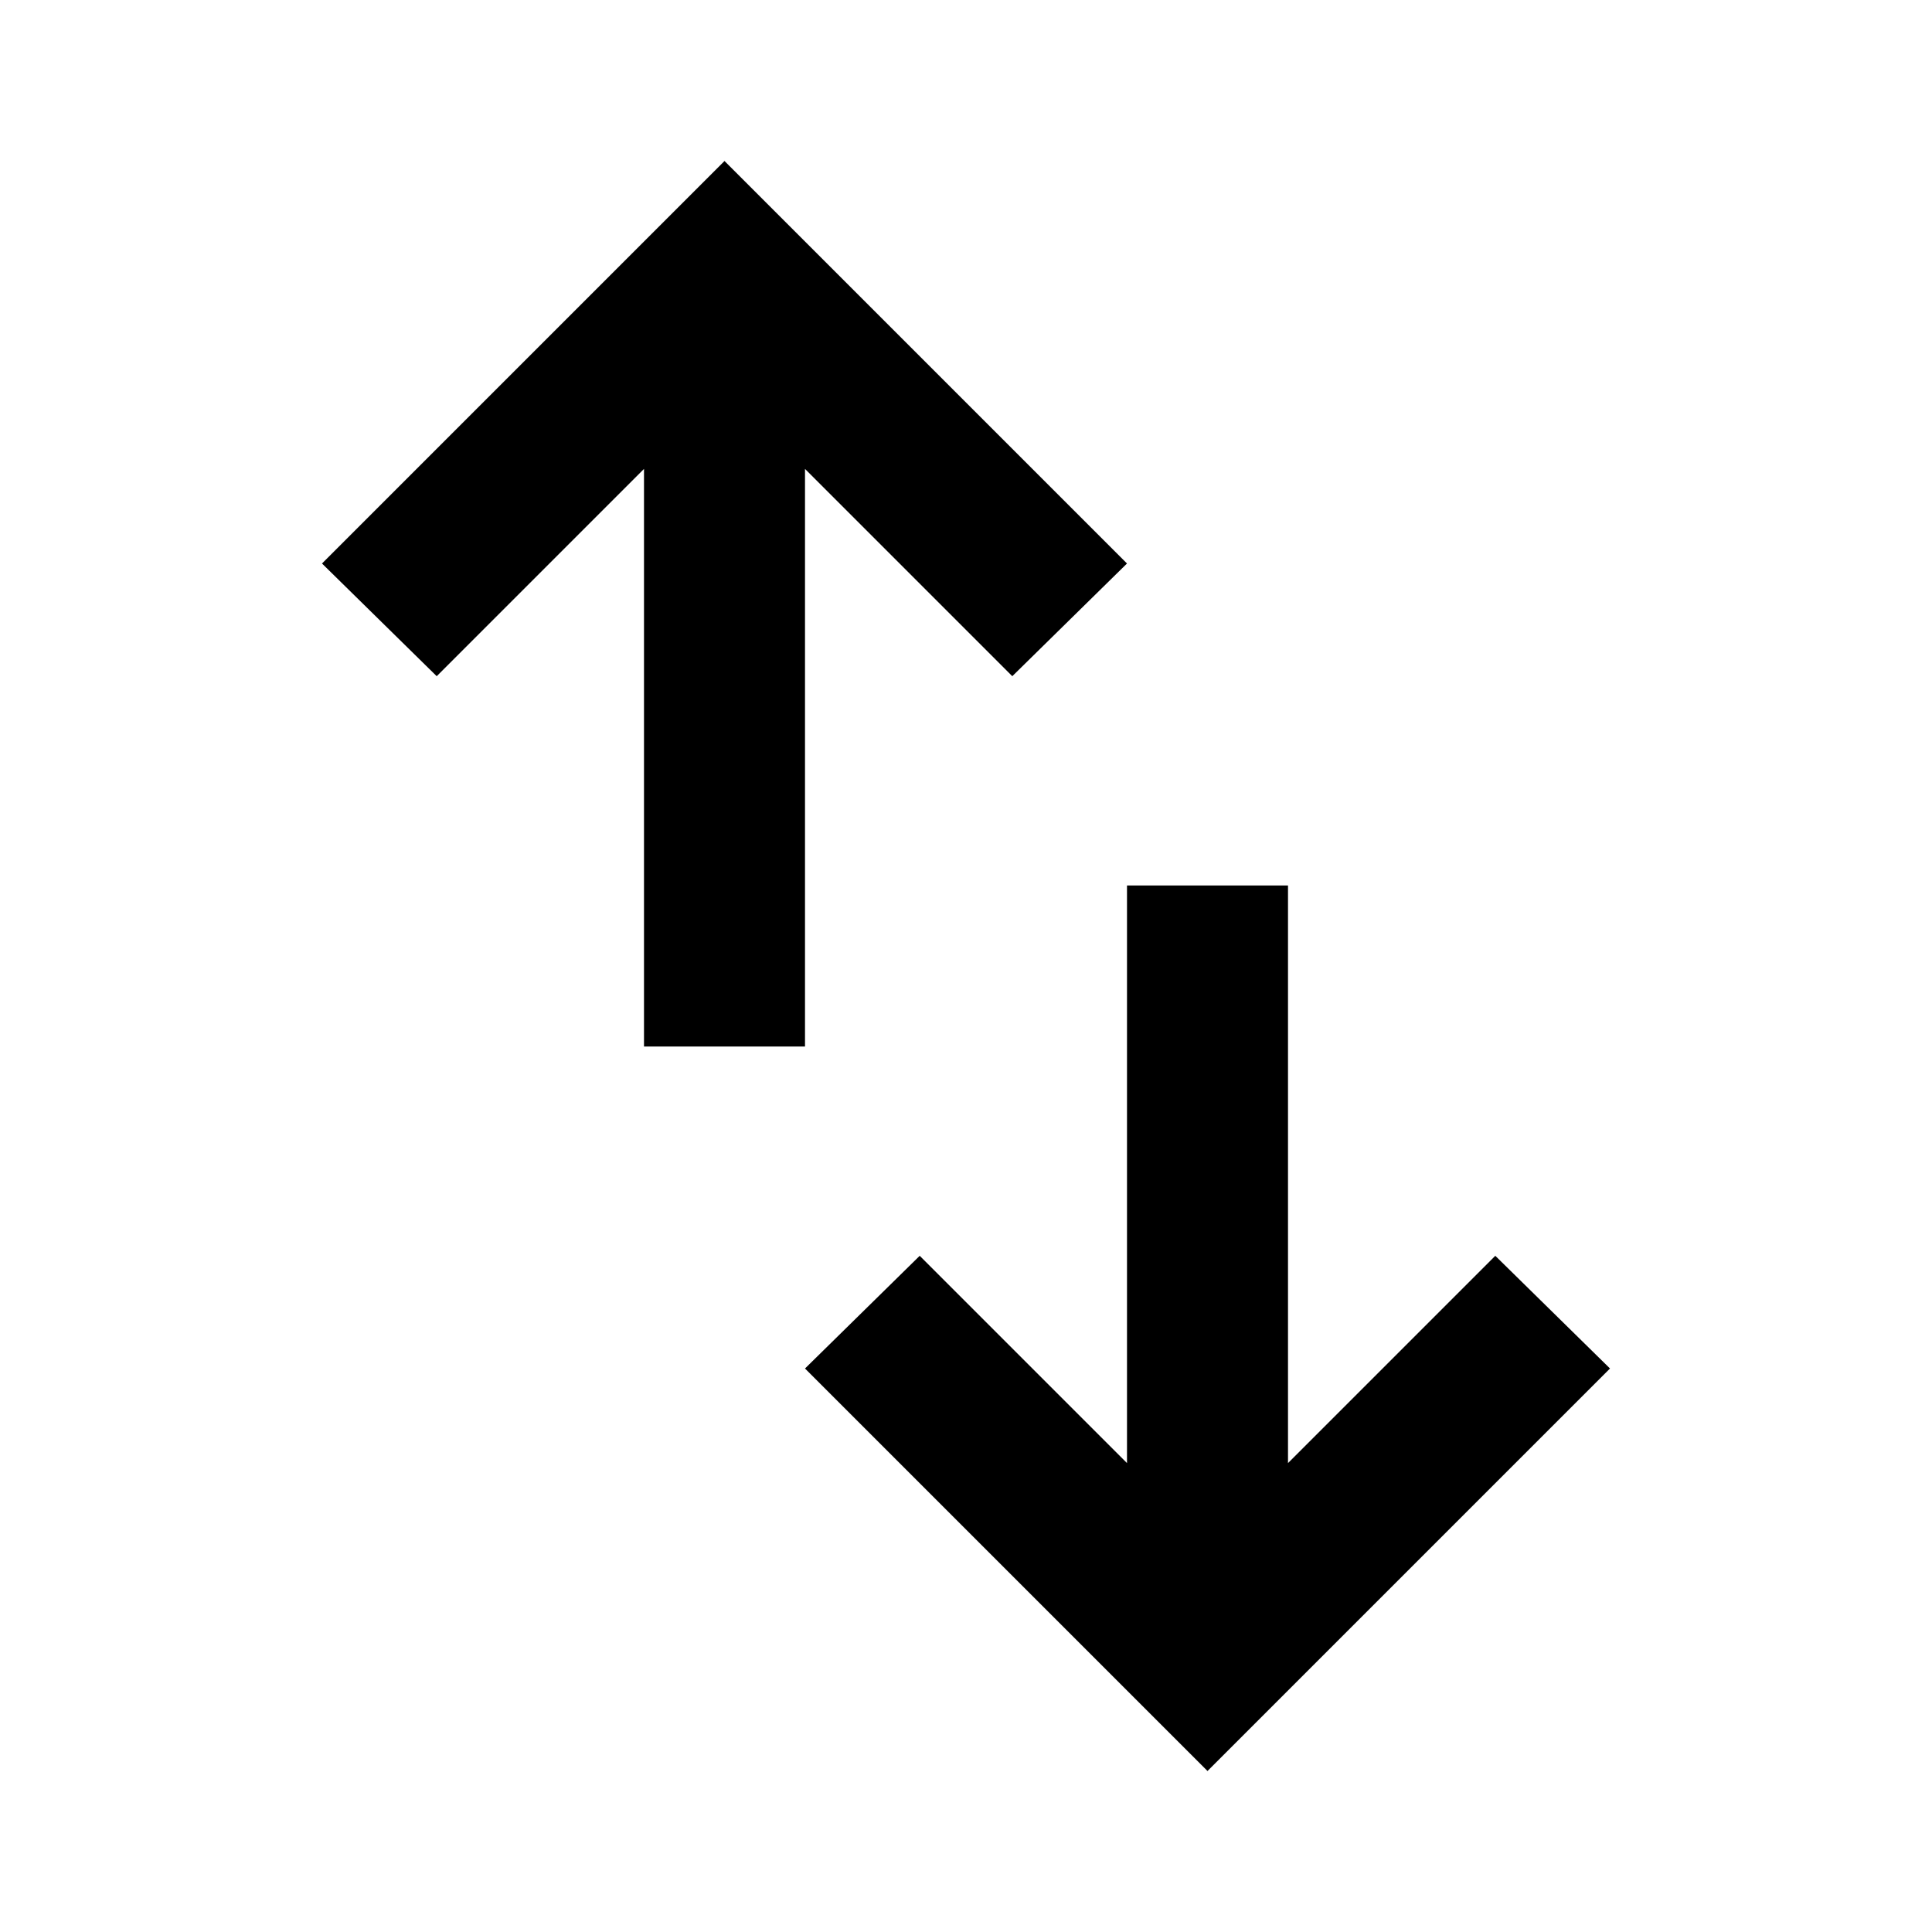
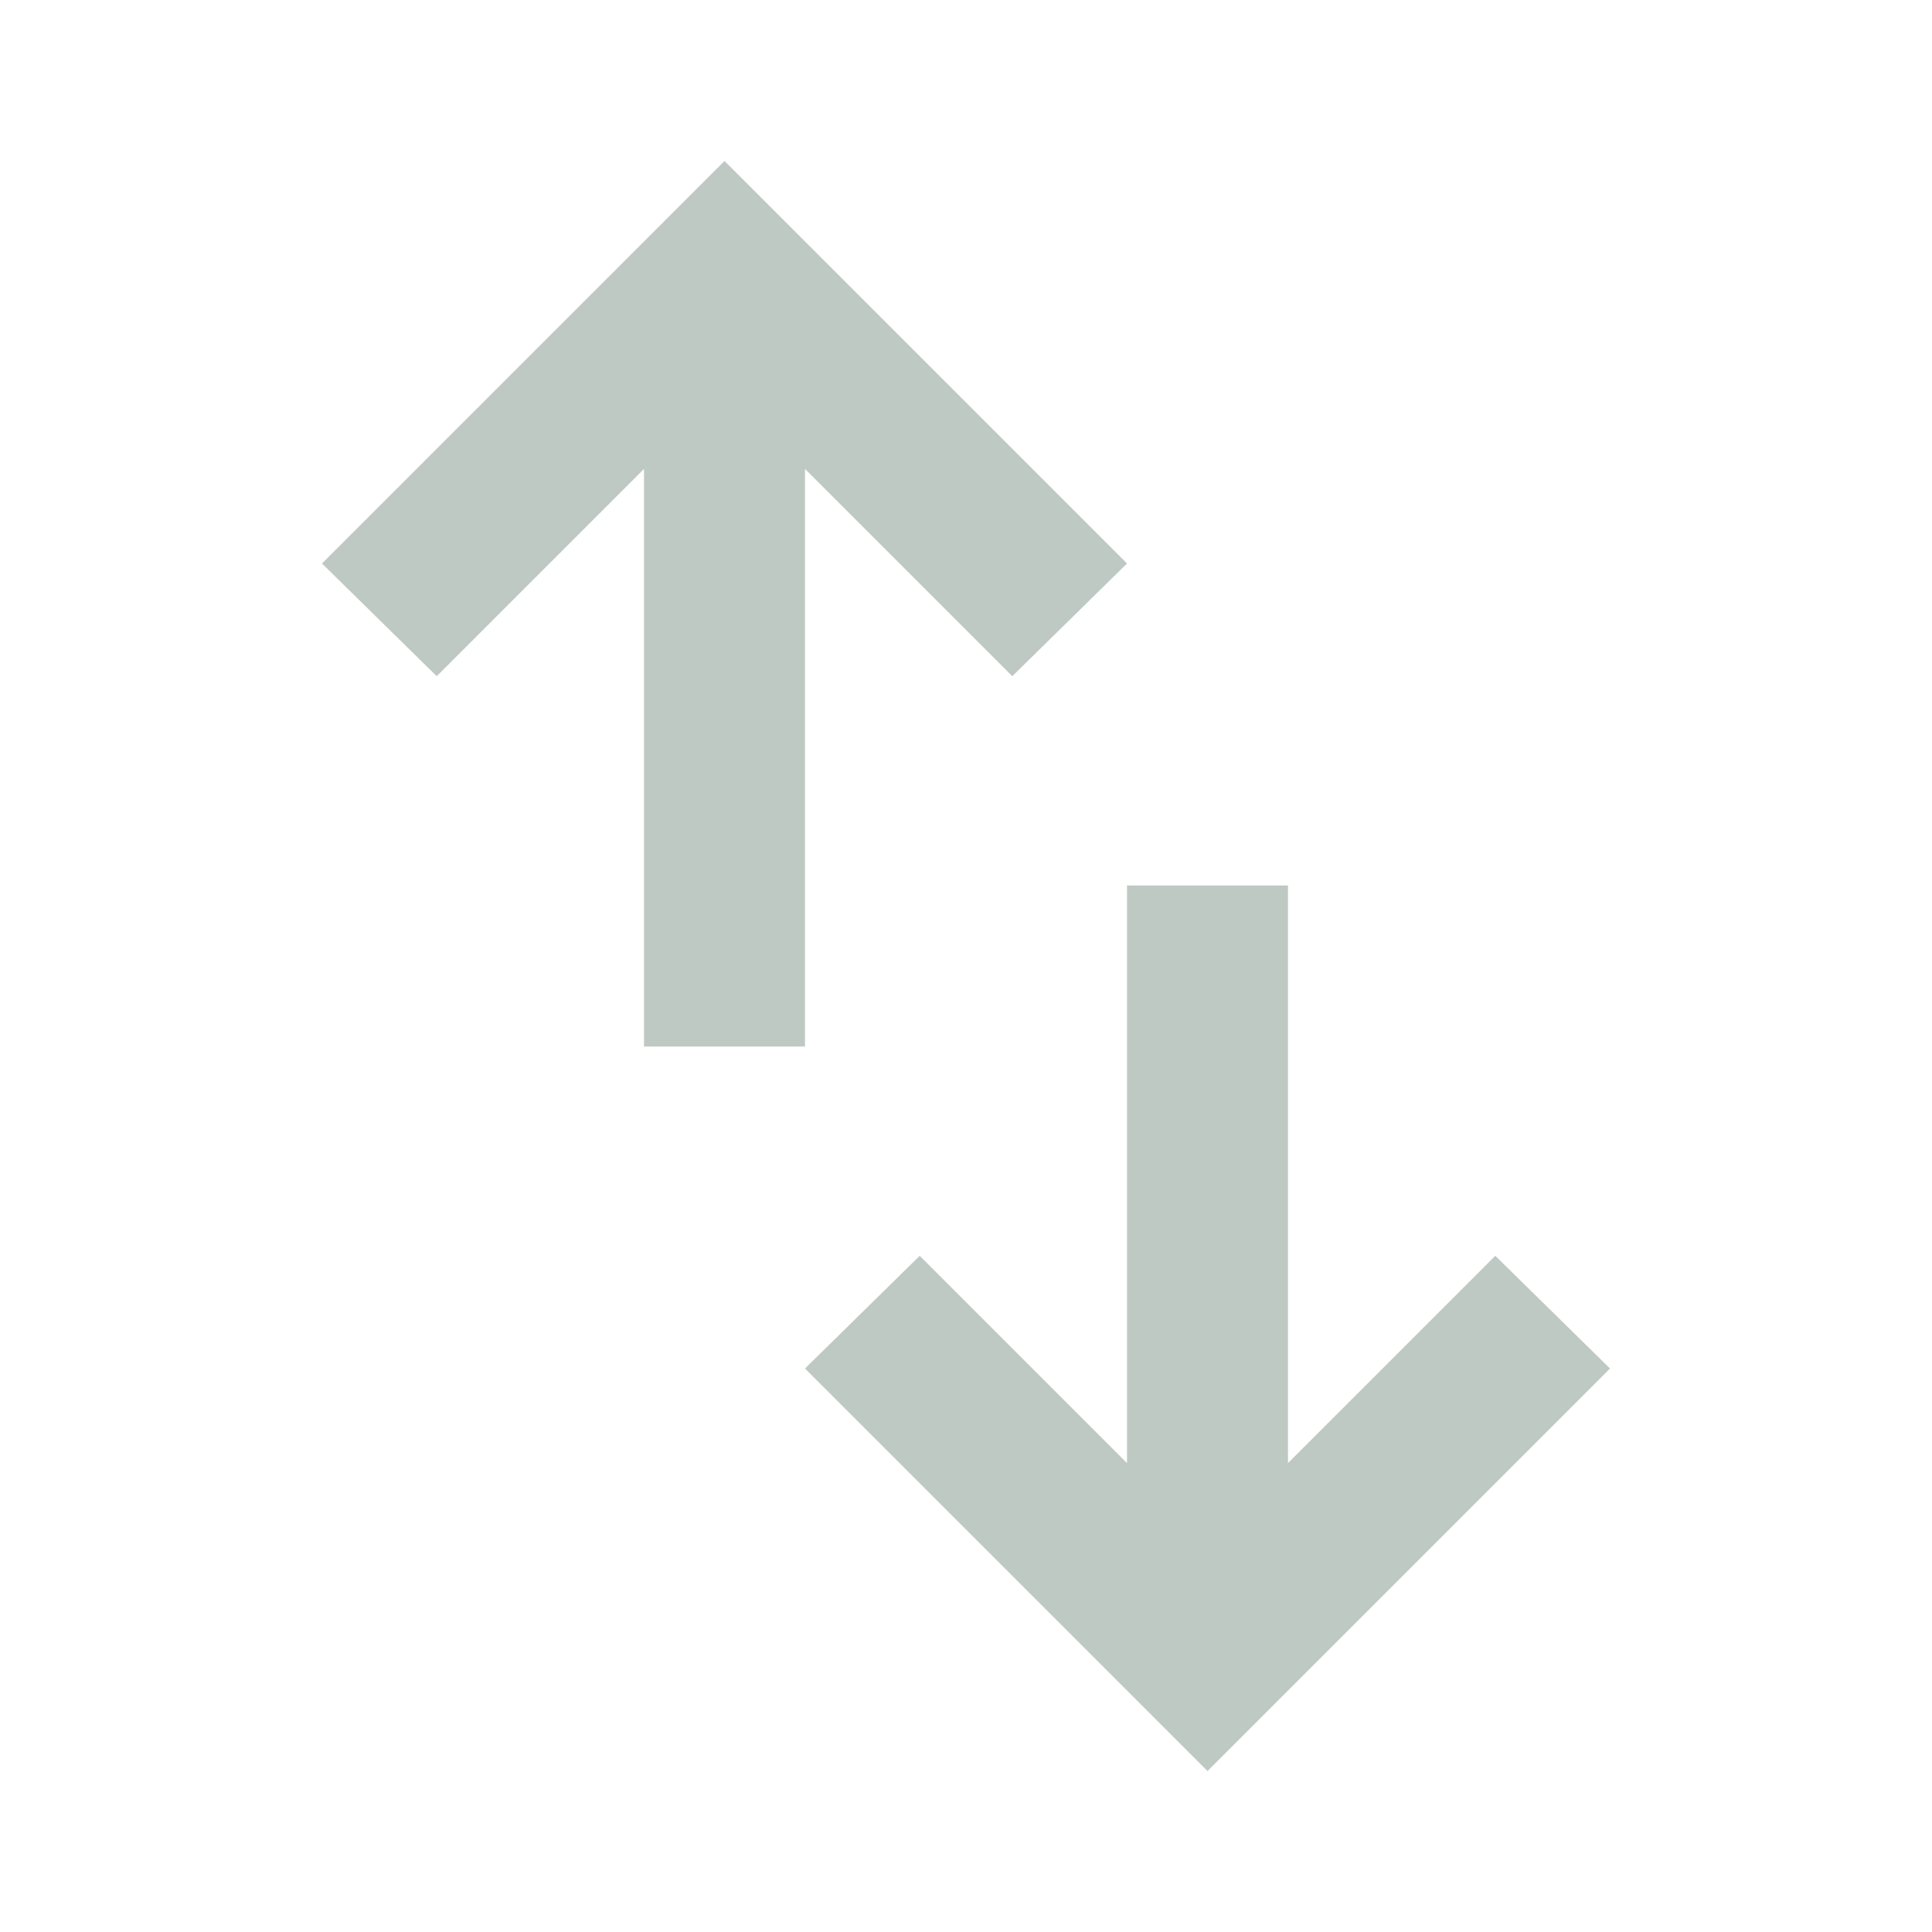
<svg xmlns="http://www.w3.org/2000/svg" height="24" viewBox="0 -960 960 960" width="24">
-   <path d="M320-440v-287L217-624l-57-56 200-200 200 200-57 56-103-103v287h-80ZM600-80 400-280l57-56 103 103v-287h80v287l103-103 57 56L600-80Z" />
+   <path d="M320-440v-287L217-624l-57-56 200-200 200 200-57 56-103-103v287h-80ZM600-80 400-280l57-56 103 103v-287h80v287l103-103 57 56L600-80Z" fill="#bec9c3" />
</svg>
